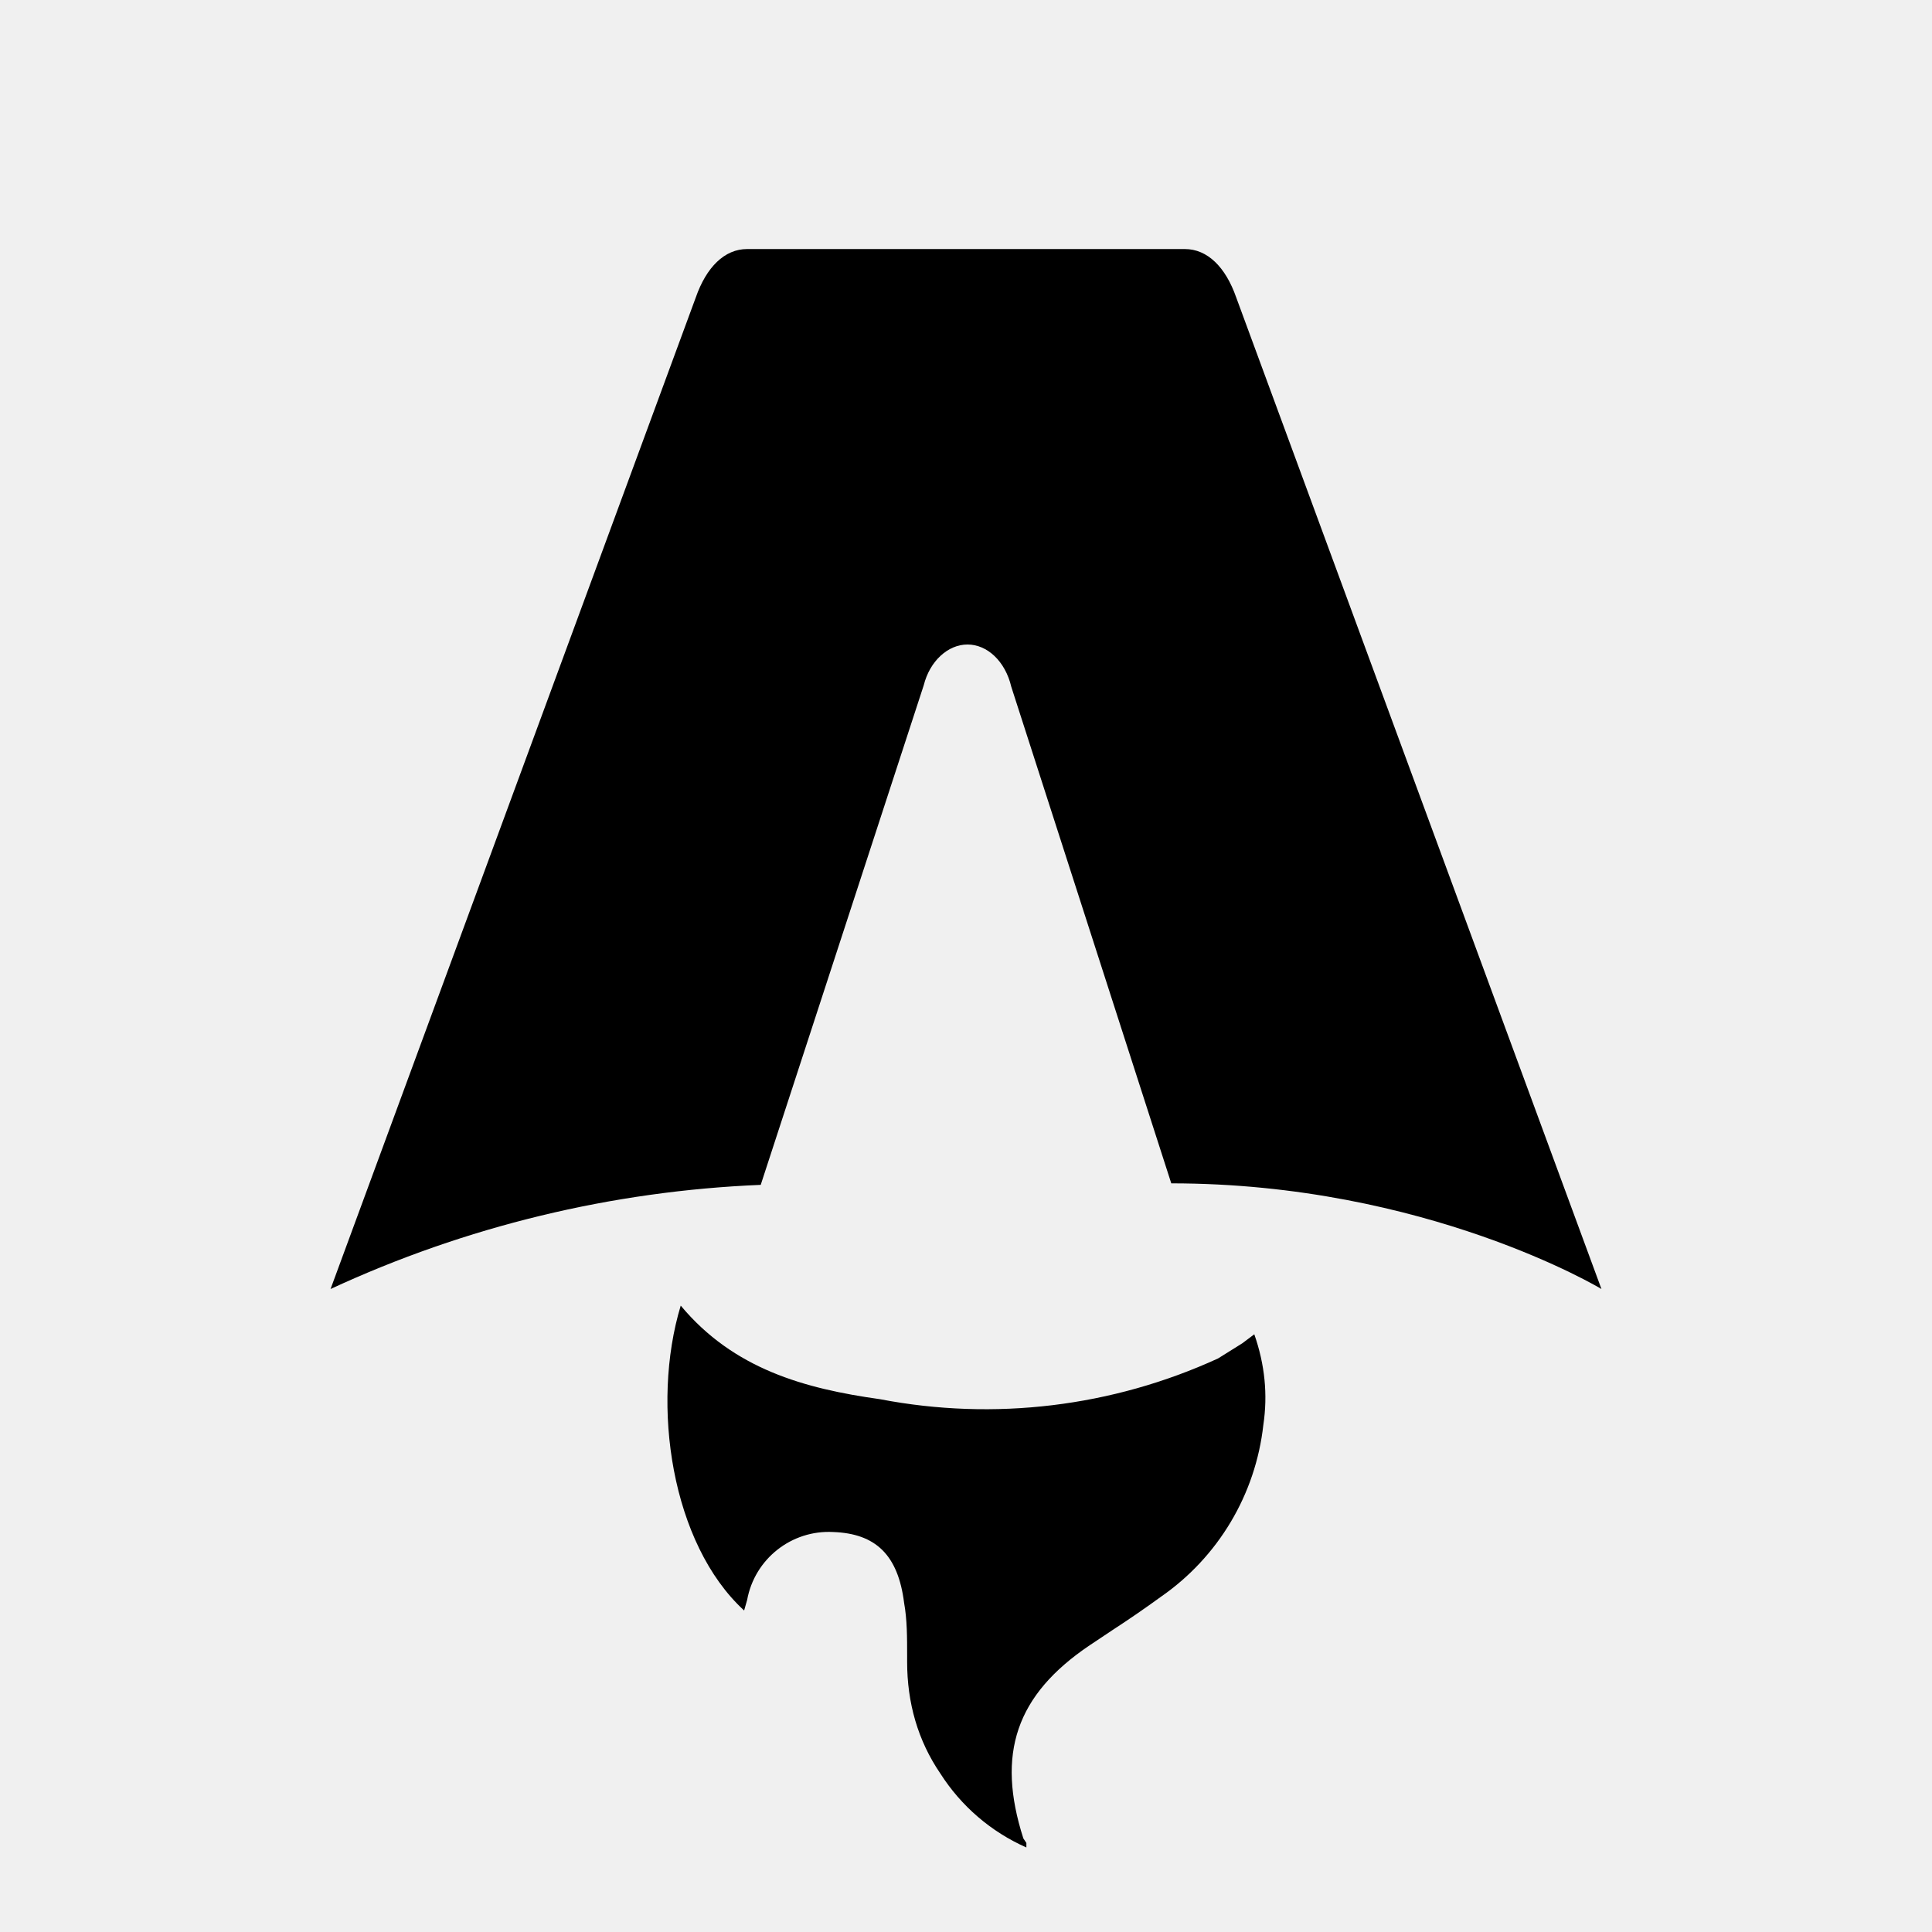
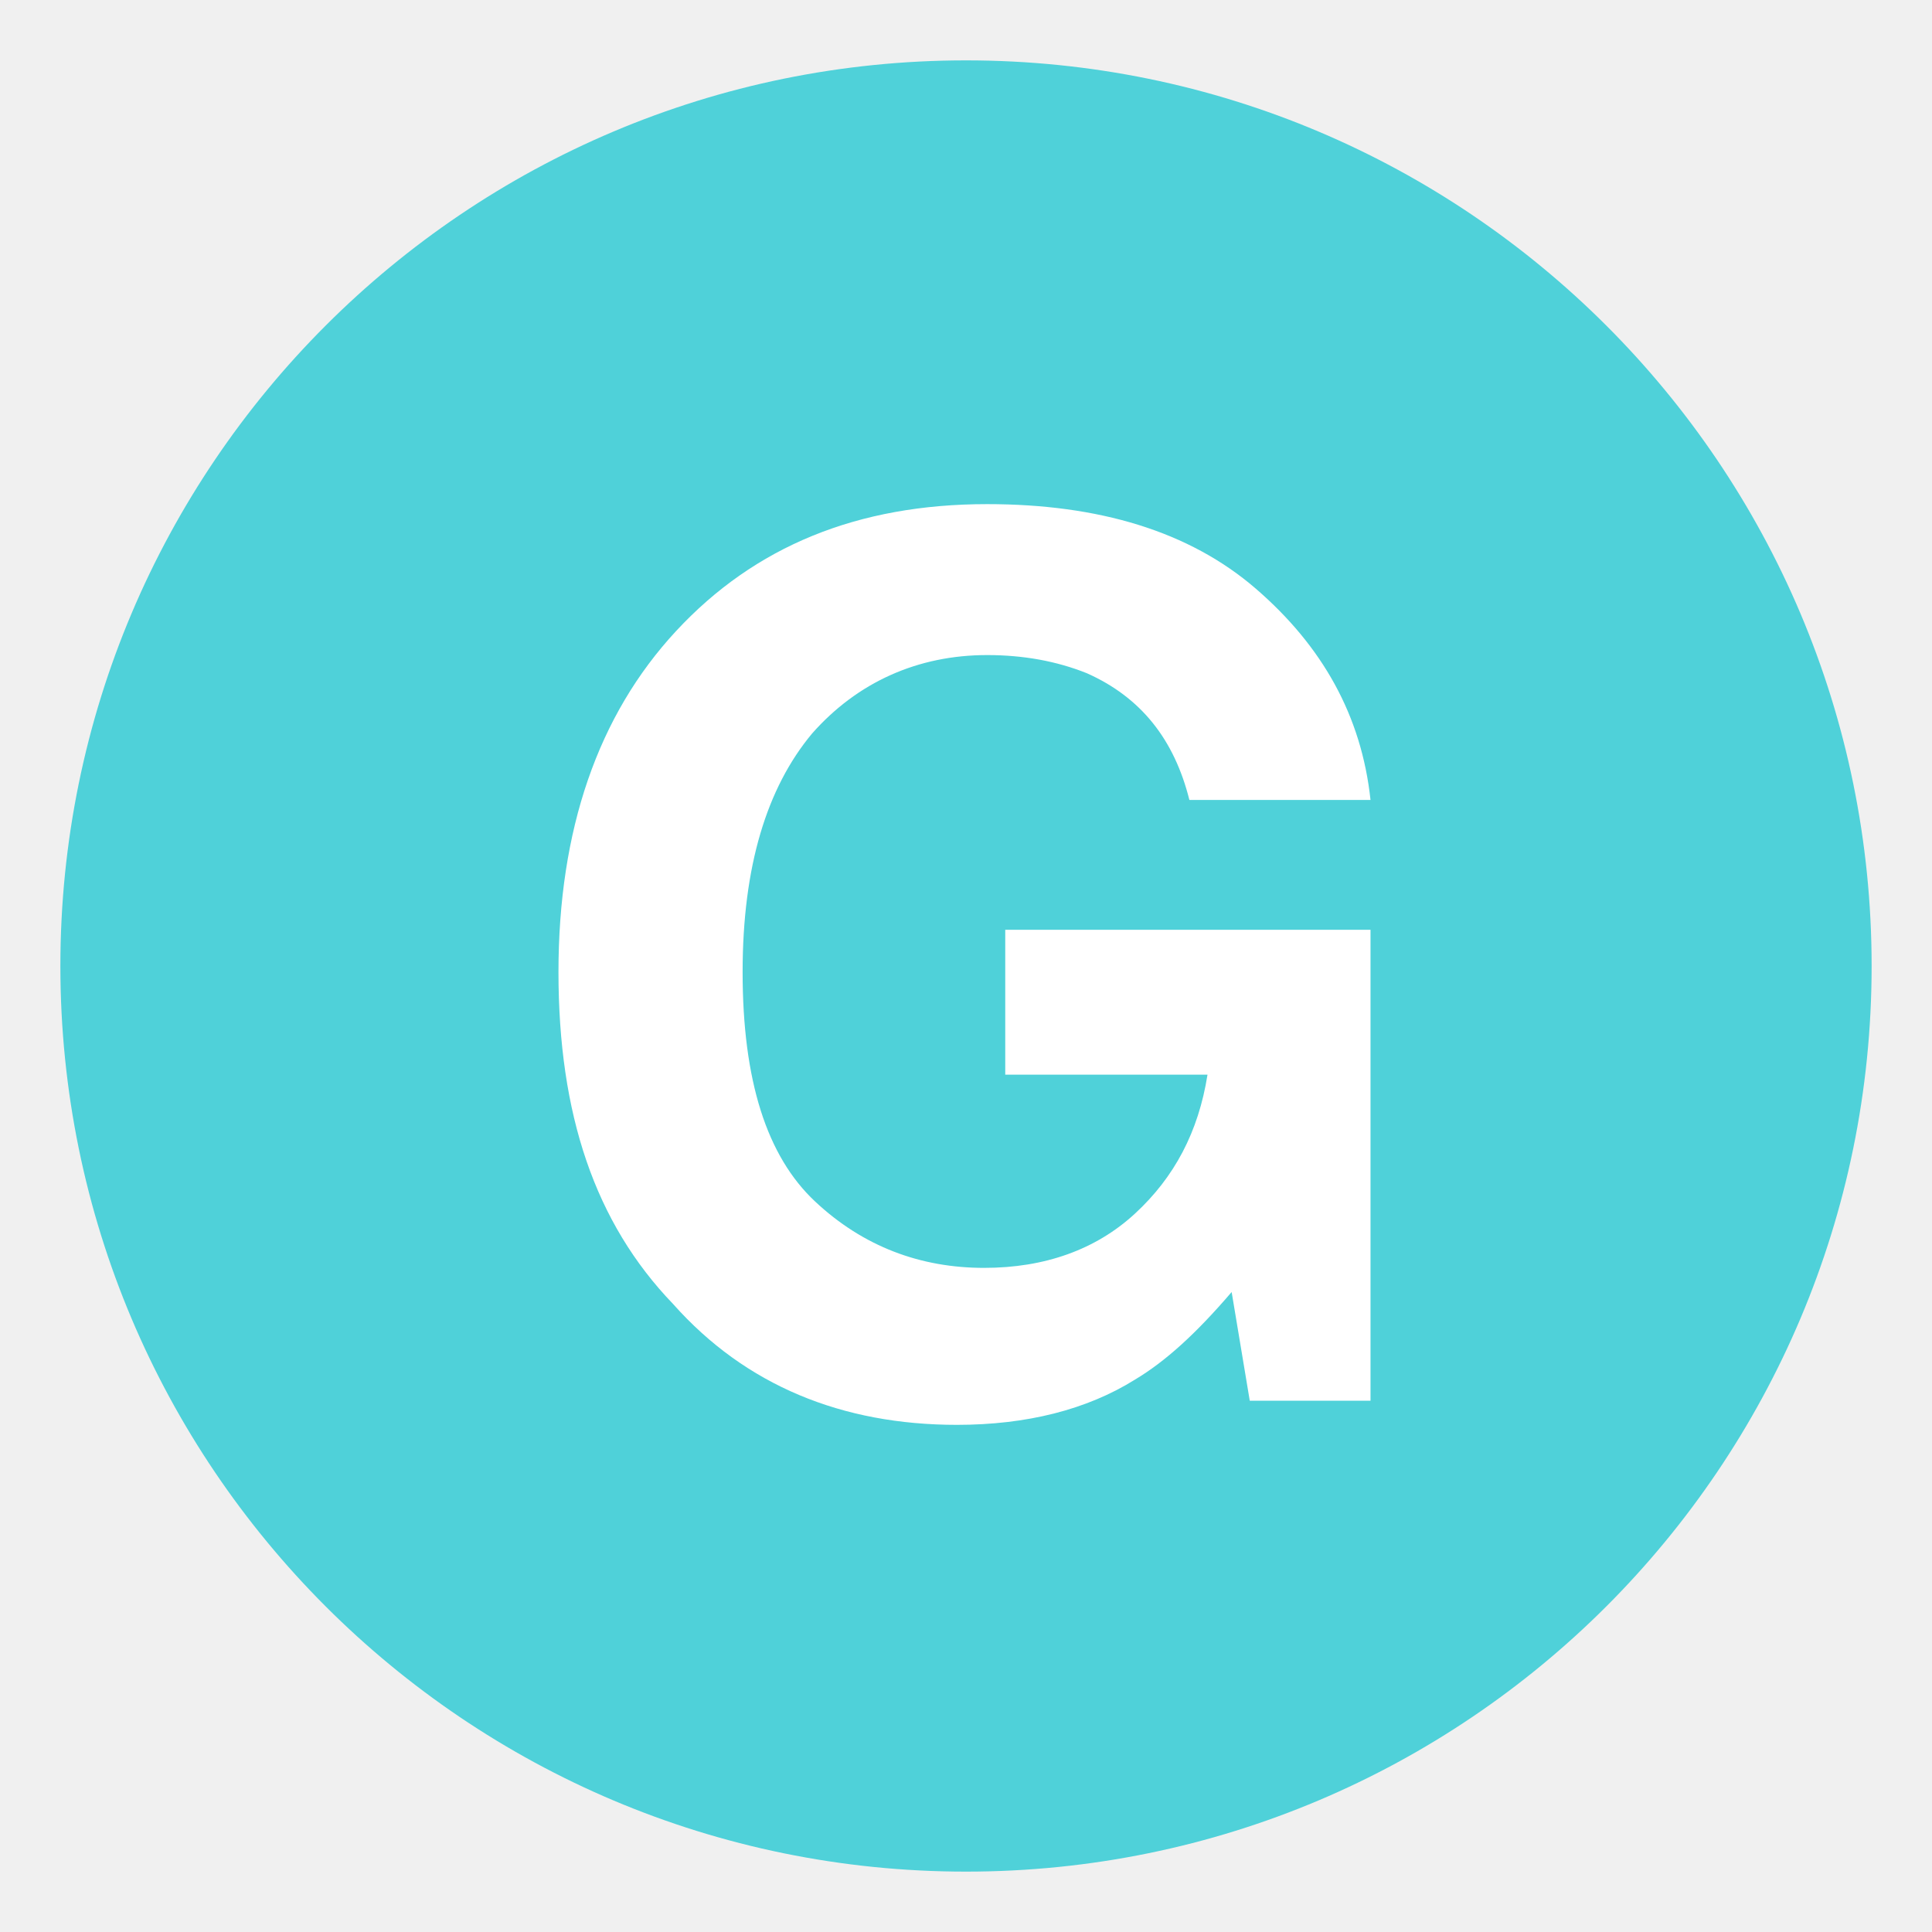
- <svg xmlns="http://www.w3.org/2000/svg" fill="none" viewBox="0 0 128 128">
-   <path d="M50.4 78.5a75.1 75.1 0 0 0-28.5 6.9l24.2-65.7c.7-2 1.9-3.2 3.4-3.2h29c1.5 0 2.7 1.2 3.4 3.2l24.2 65.7s-11.6-7-28.5-7L67 45.5c-.4-1.7-1.6-2.8-2.9-2.8-1.3 0-2.5 1.1-2.9 2.7L50.4 78.5Zm-1.1 28.2Zm-4.2-20.2c-2 6.6-.6 15.8 4.2 20.2a17.5 17.5 0 0 1 .2-.7 5.5 5.5 0 0 1 5.7-4.5c2.8.1 4.3 1.5 4.7 4.7.2 1.1.2 2.3.2 3.5v.4c0 2.7.7 5.2 2.2 7.4a13 13 0 0 0 5.7 4.9v-.3l-.2-.3c-1.8-5.6-.5-9.5 4.4-12.8l1.5-1a73 73 0 0 0 3.2-2.2 16 16 0 0 0 6.8-11.4c.3-2 .1-4-.6-6l-.8.6-1.6 1a37 37 0 0 1-22.4 2.7c-5-.7-9.7-2-13.2-6.2Z" />
-   <style>
-         path { fill: #000; }
-         @media (prefers-color-scheme: dark) {
-             path { fill: #FFF; }
-         }
-     </style>
+ <svg xmlns="http://www.w3.org/2000/svg" viewBox="0 0 64 64" aria-hidden="true" role="img" class="iconify iconify--emojione" preserveAspectRatio="xMidYMid meet" fill="#000000">
+   <g id="SVGRepo_bgCarrier" stroke-width="0" />
+   <g id="SVGRepo_tracerCarrier" stroke-linecap="round" stroke-linejoin="round" />
+   <g id="SVGRepo_iconCarrier">
+     <circle cx="32" cy="32" r="30" fill="#4fd1d9" />
+     <path d="M39.4 26.5c-.5-2-1.6-3.4-3.4-4.2c-1-.4-2.1-.6-3.3-.6c-2.3 0-4.3.9-5.8 2.6c-1.5 1.8-2.3 4.4-2.3 7.9c0 3.6.8 6.1 2.4 7.6c1.6 1.5 3.5 2.2 5.6 2.2c2 0 3.7-.6 5-1.8c1.3-1.2 2.1-2.7 2.4-4.6h-6.7v-4.8h12.1v15.6h-4l-.6-3.6c-1.2 1.4-2.2 2.3-3.2 2.9c-1.6 1-3.6 1.5-5.9 1.5c-3.8 0-7-1.3-9.4-4c-2.6-2.7-3.8-6.3-3.8-11s1.3-8.5 3.9-11.3c2.6-2.8 6-4.2 10.3-4.2c3.7 0 6.7.9 8.9 2.8s3.5 4.2 3.8 7h-6" fill="#ffffff" />
+   </g>
</svg>
